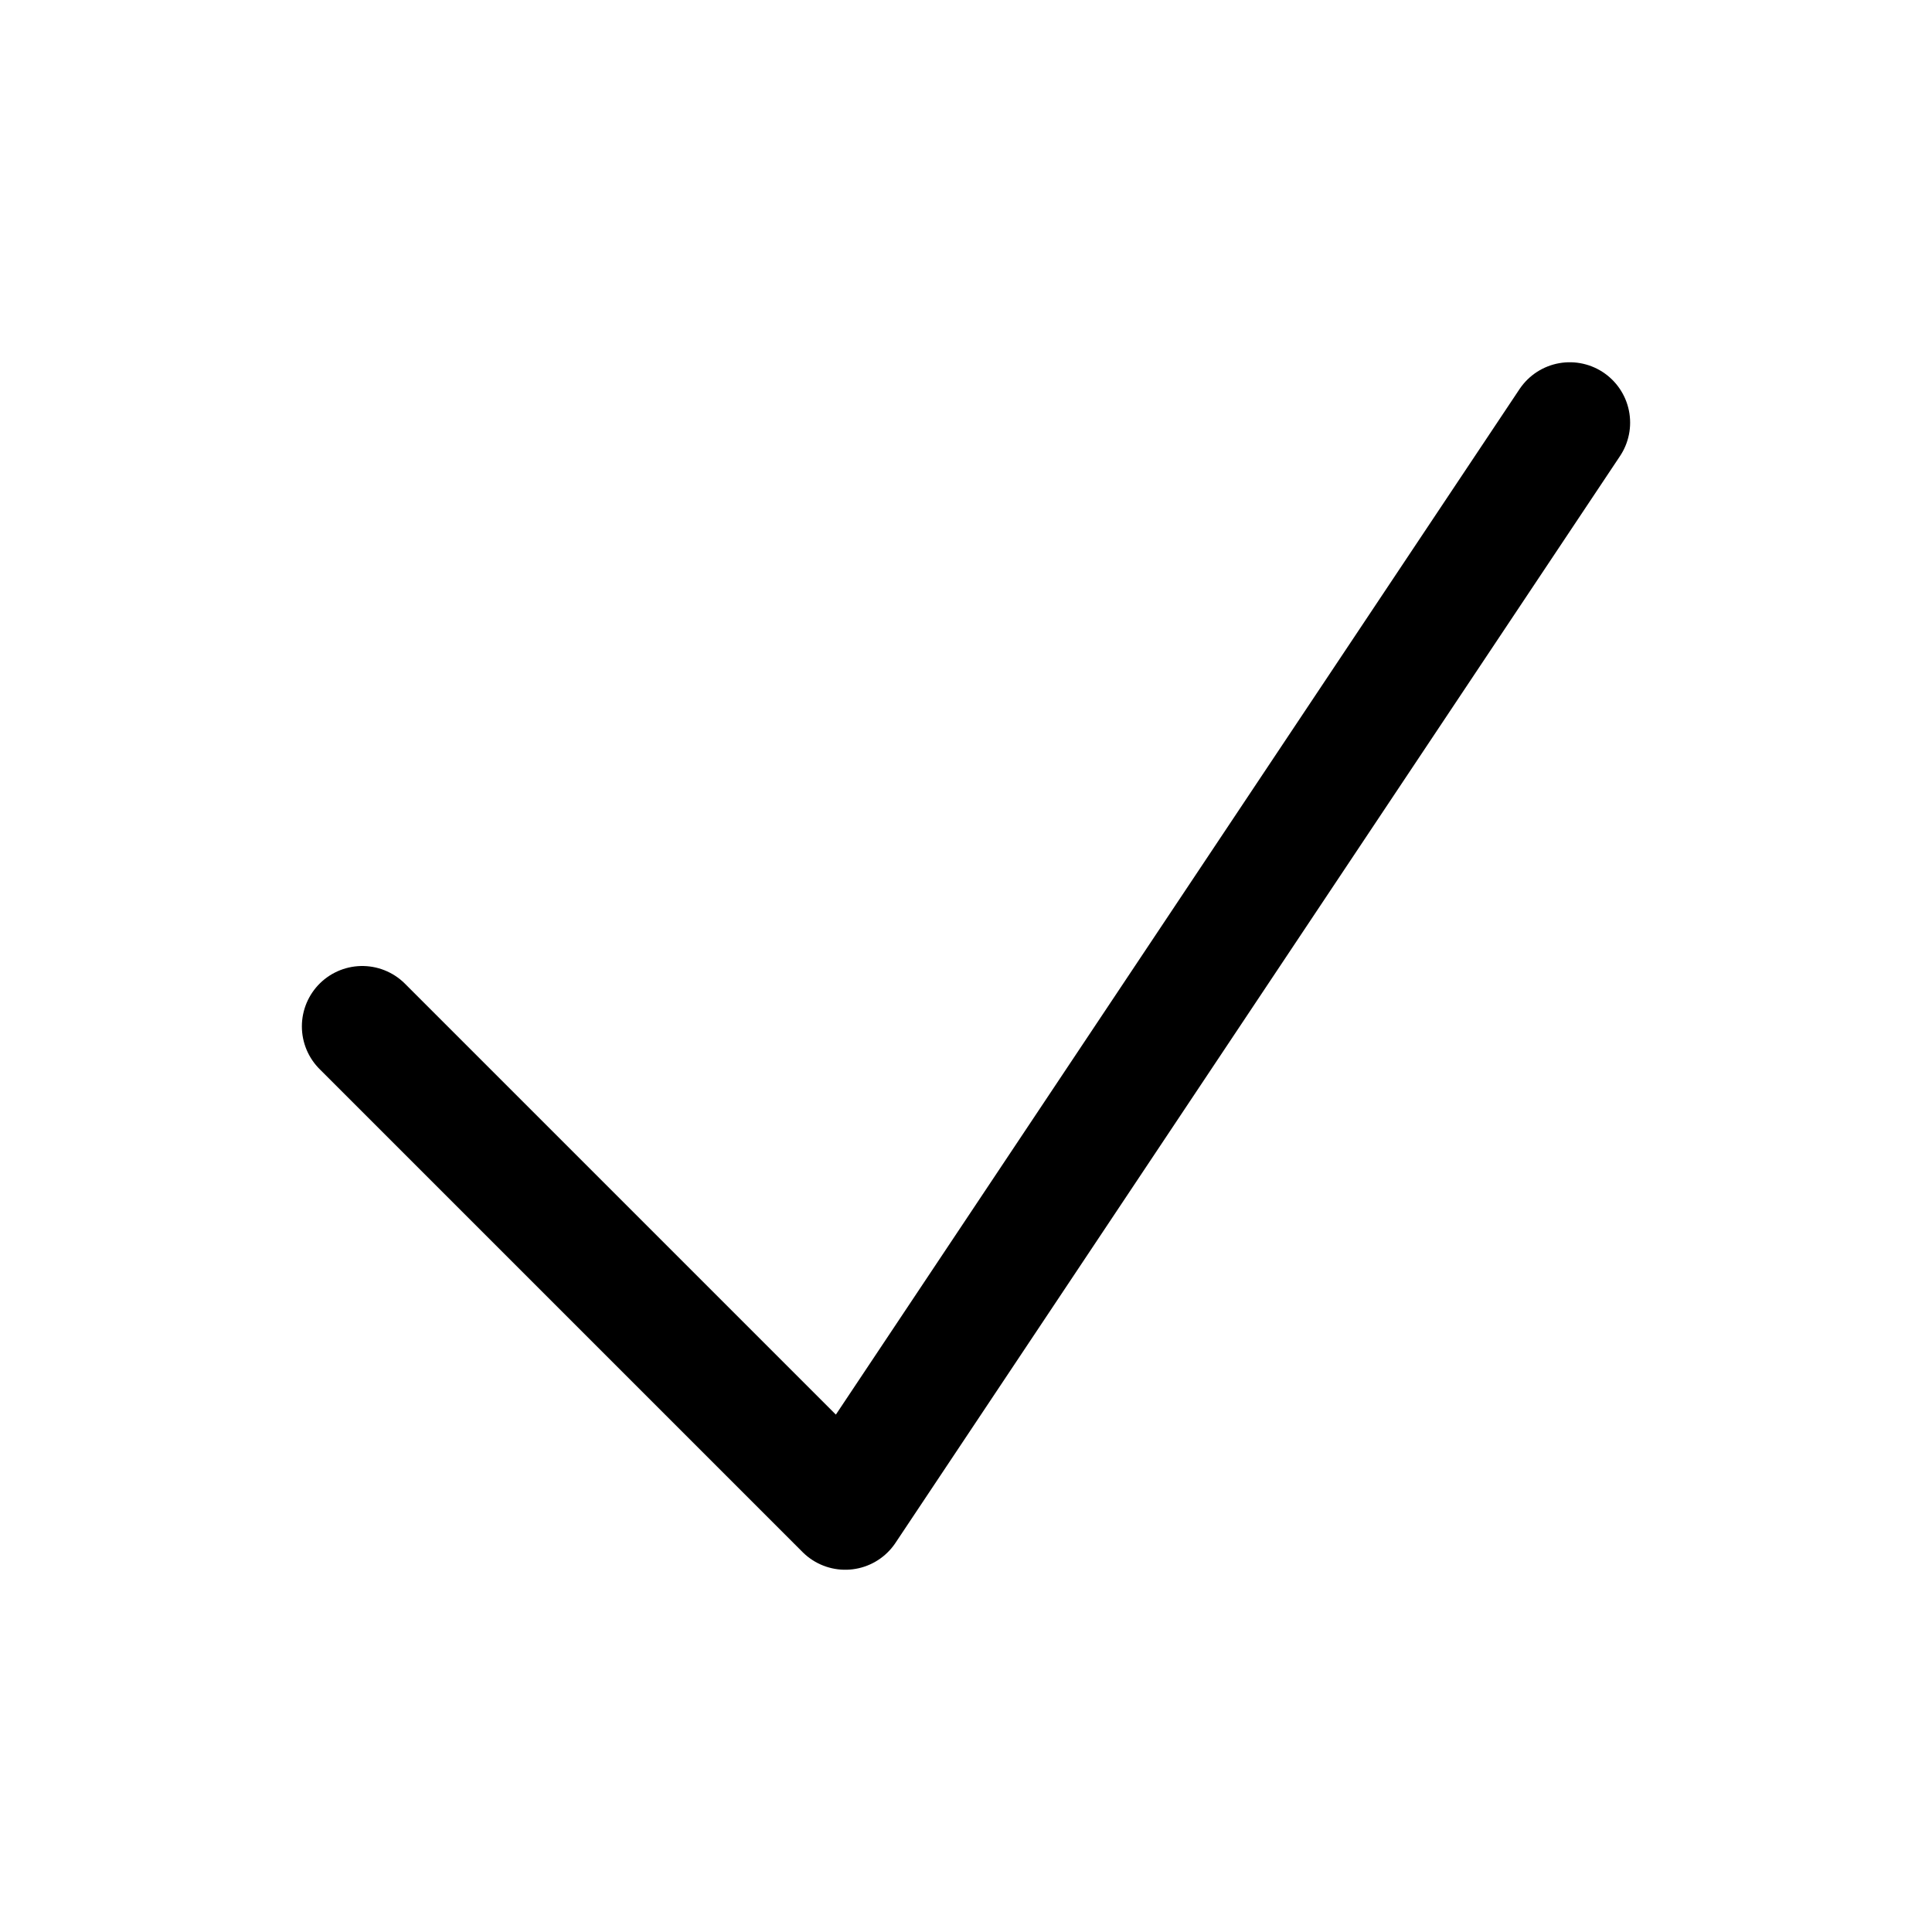
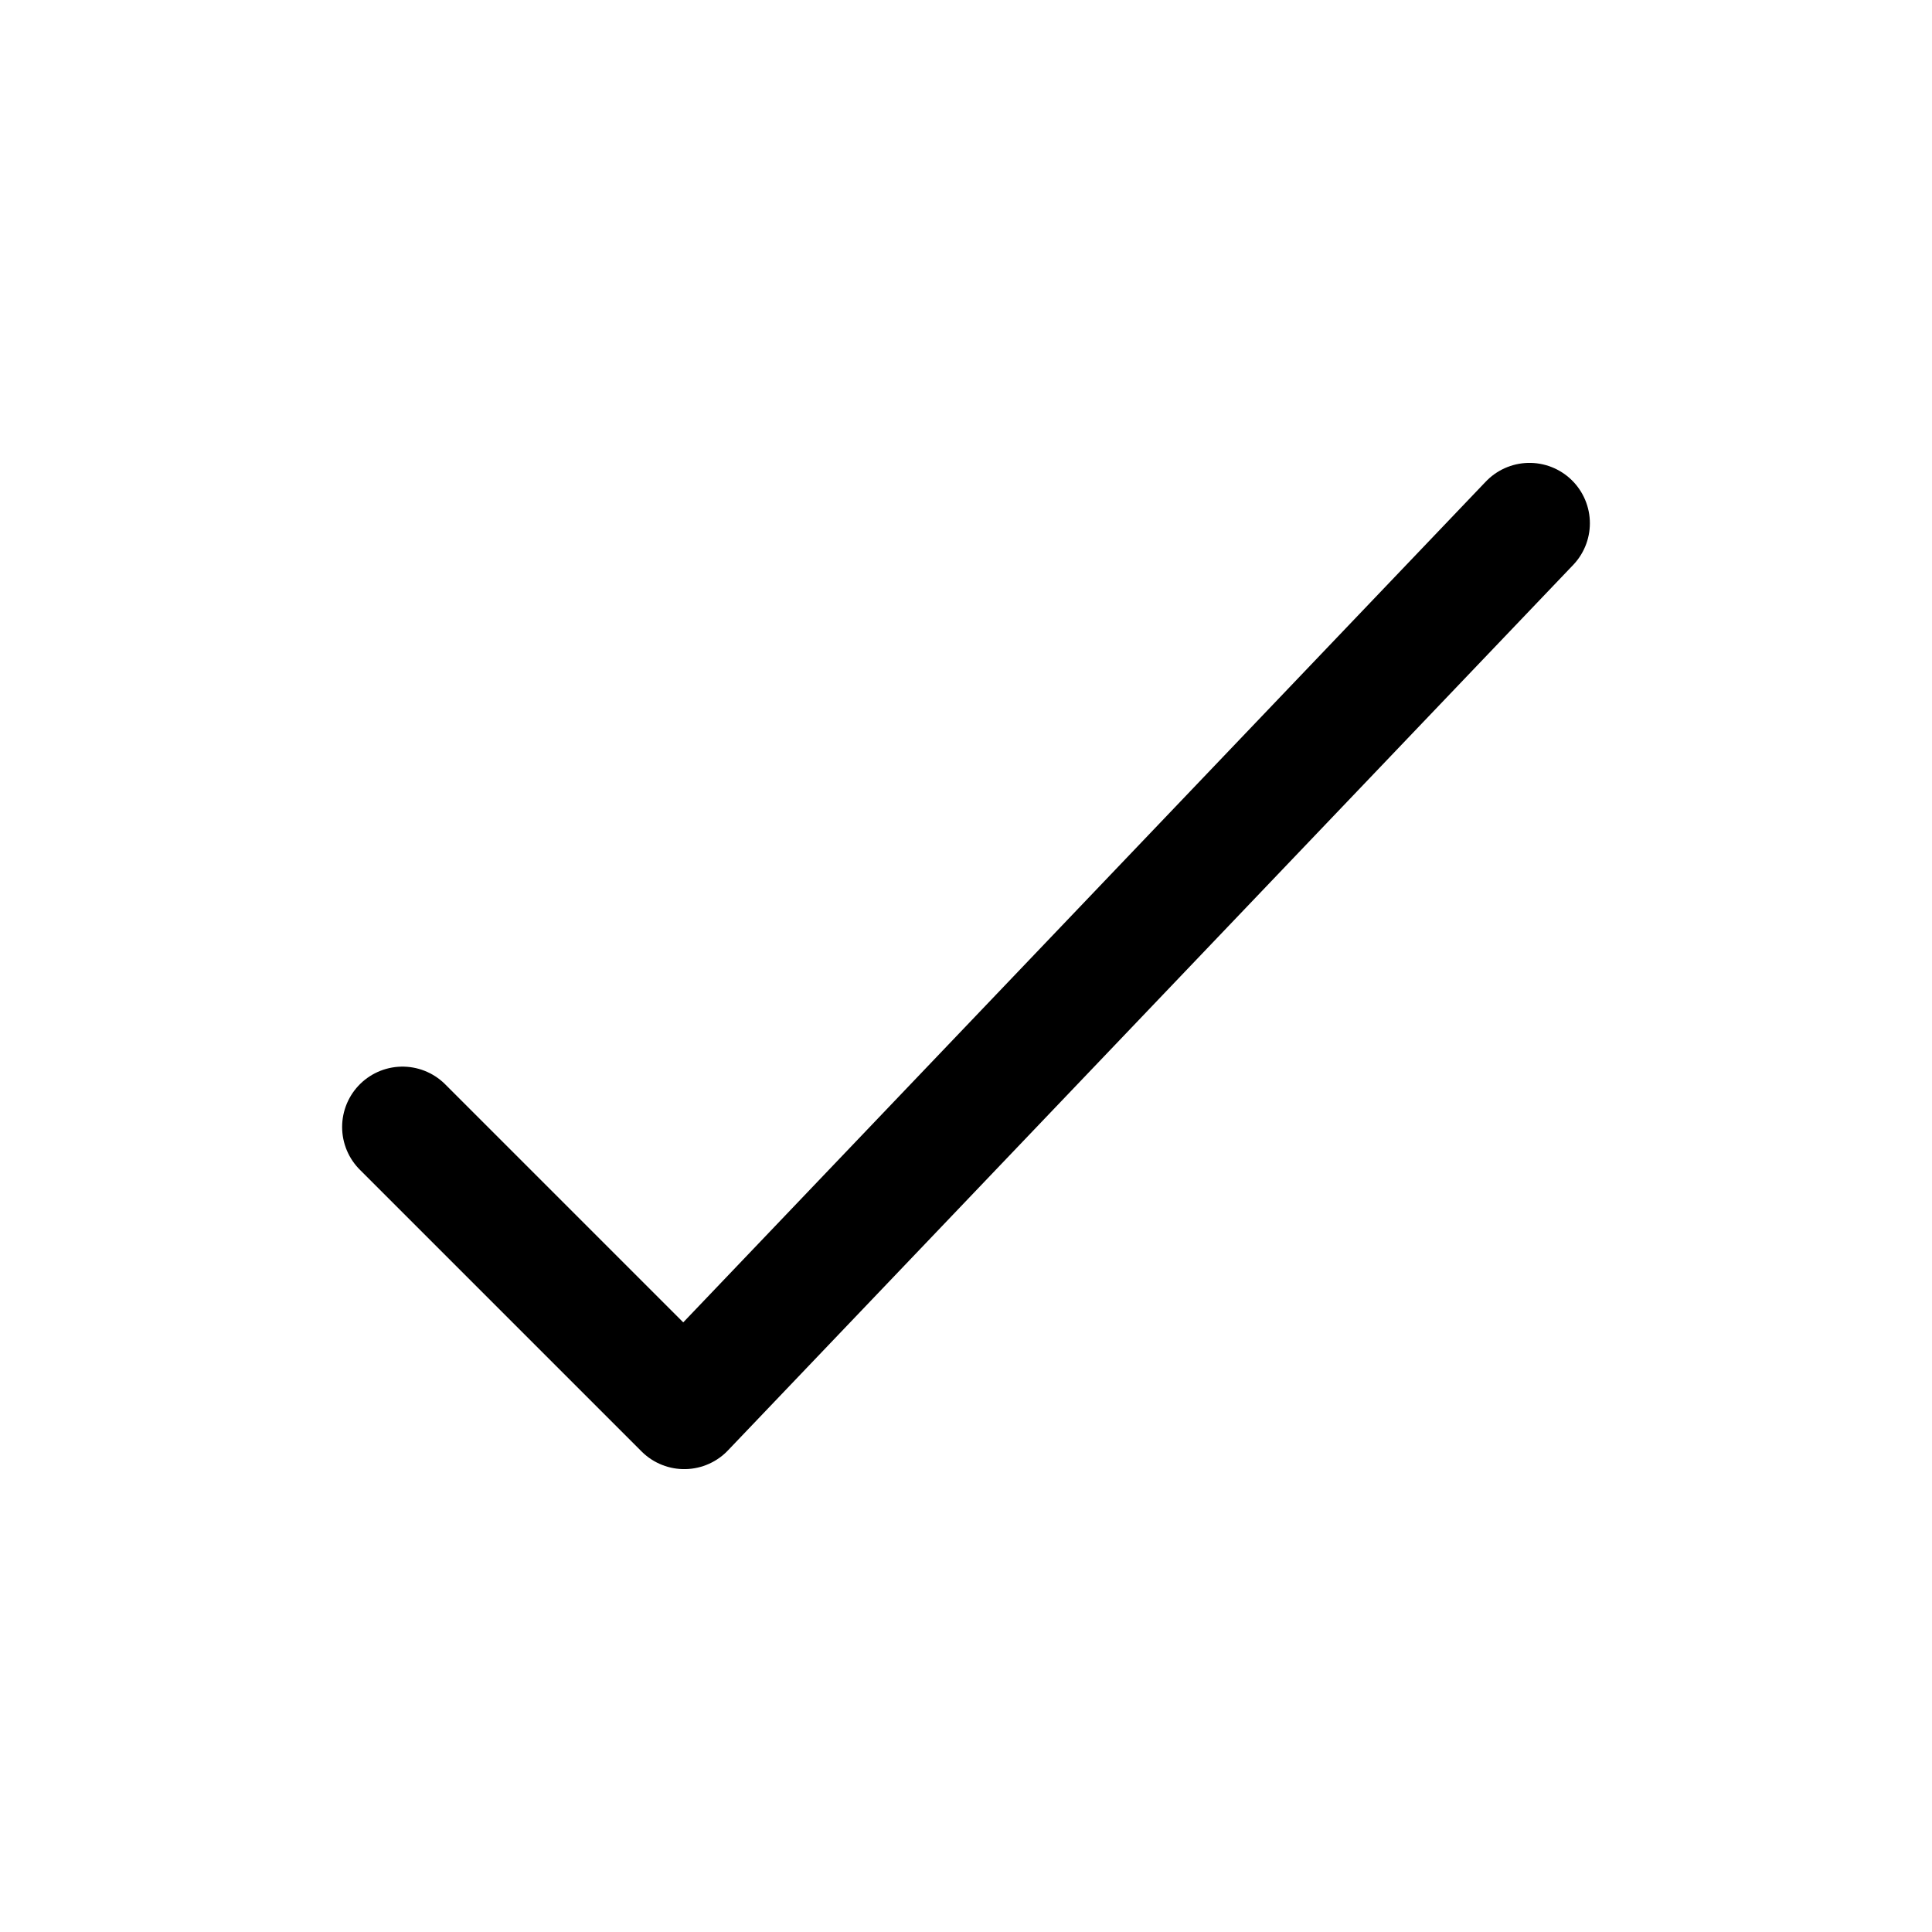
- <svg xmlns="http://www.w3.org/2000/svg" fill="none" viewBox="0 0 24 24" stroke-width="1.5" stroke="currentColor">
-   <path stroke-linecap="round" stroke-linejoin="round" d="m4.5 12.75 6 6 9-13.5" />
+ <svg xmlns="http://www.w3.org/2000/svg" viewBox="0 0 24 24" color="currentColor" fill="none">
+   <path d="M5 14L8.5 17.5L19 6.5" stroke="currentColor" stroke-width="1.5" stroke-linecap="round" stroke-linejoin="round" />
</svg>
